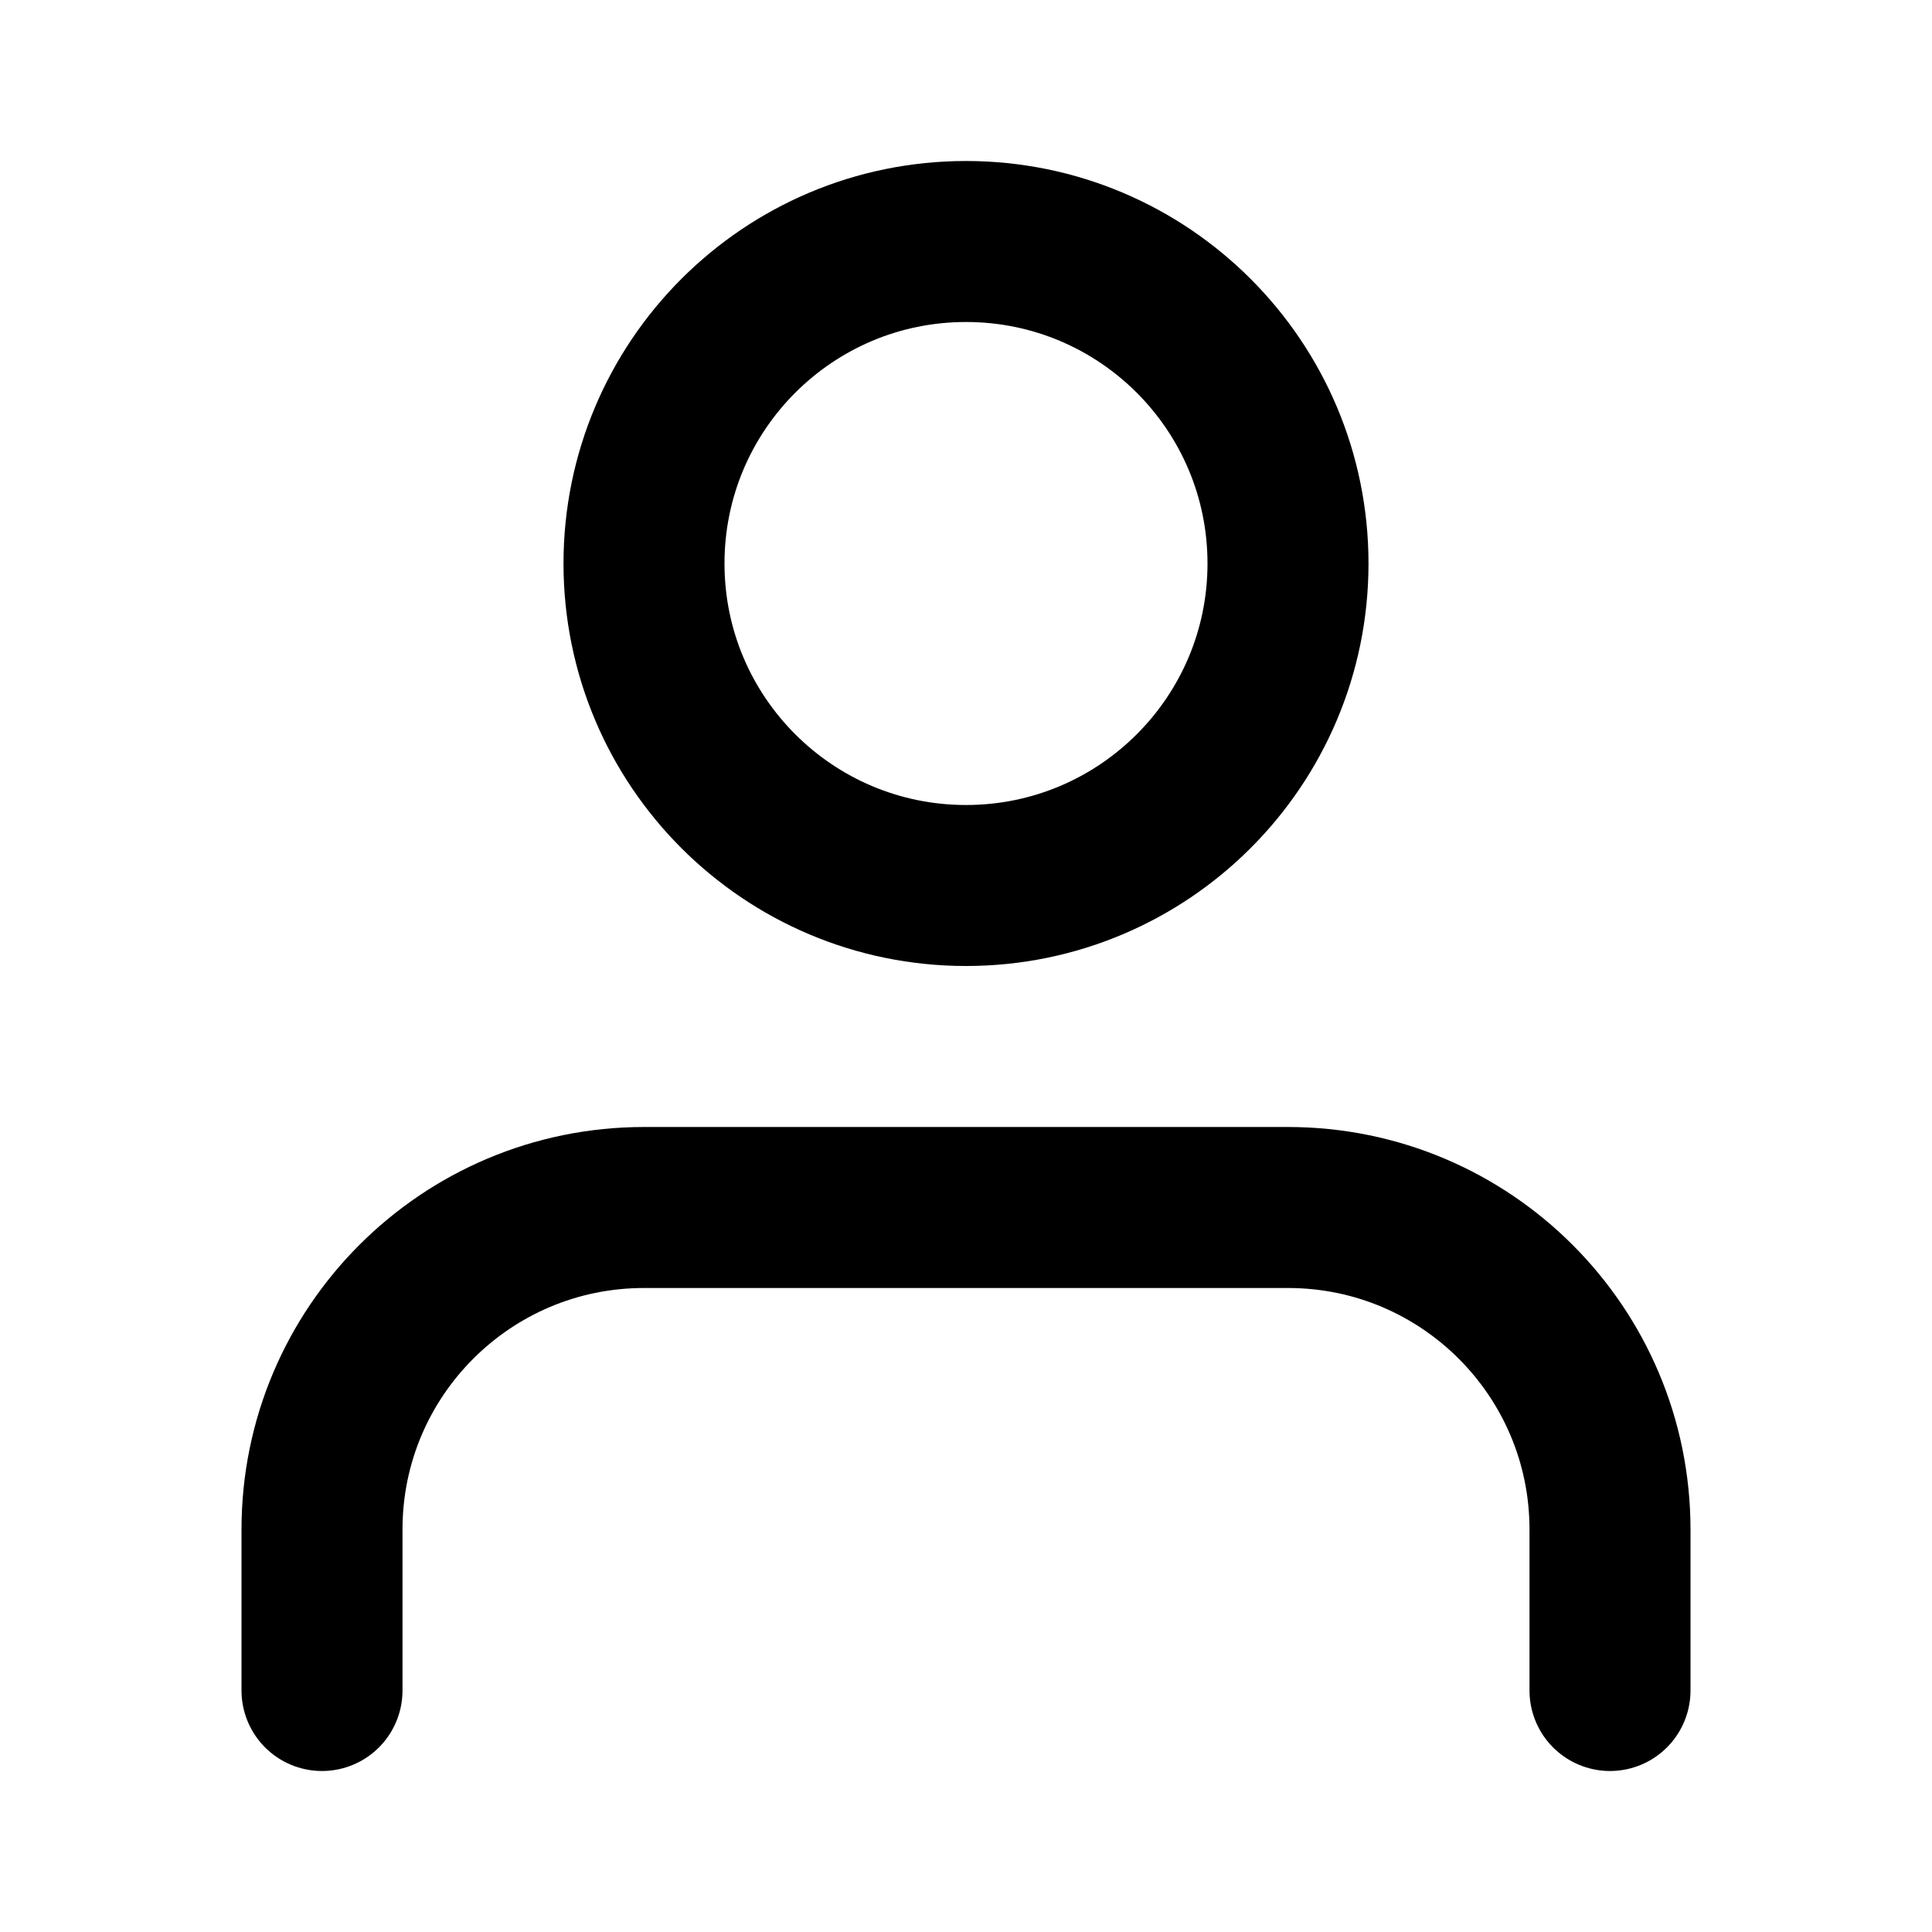
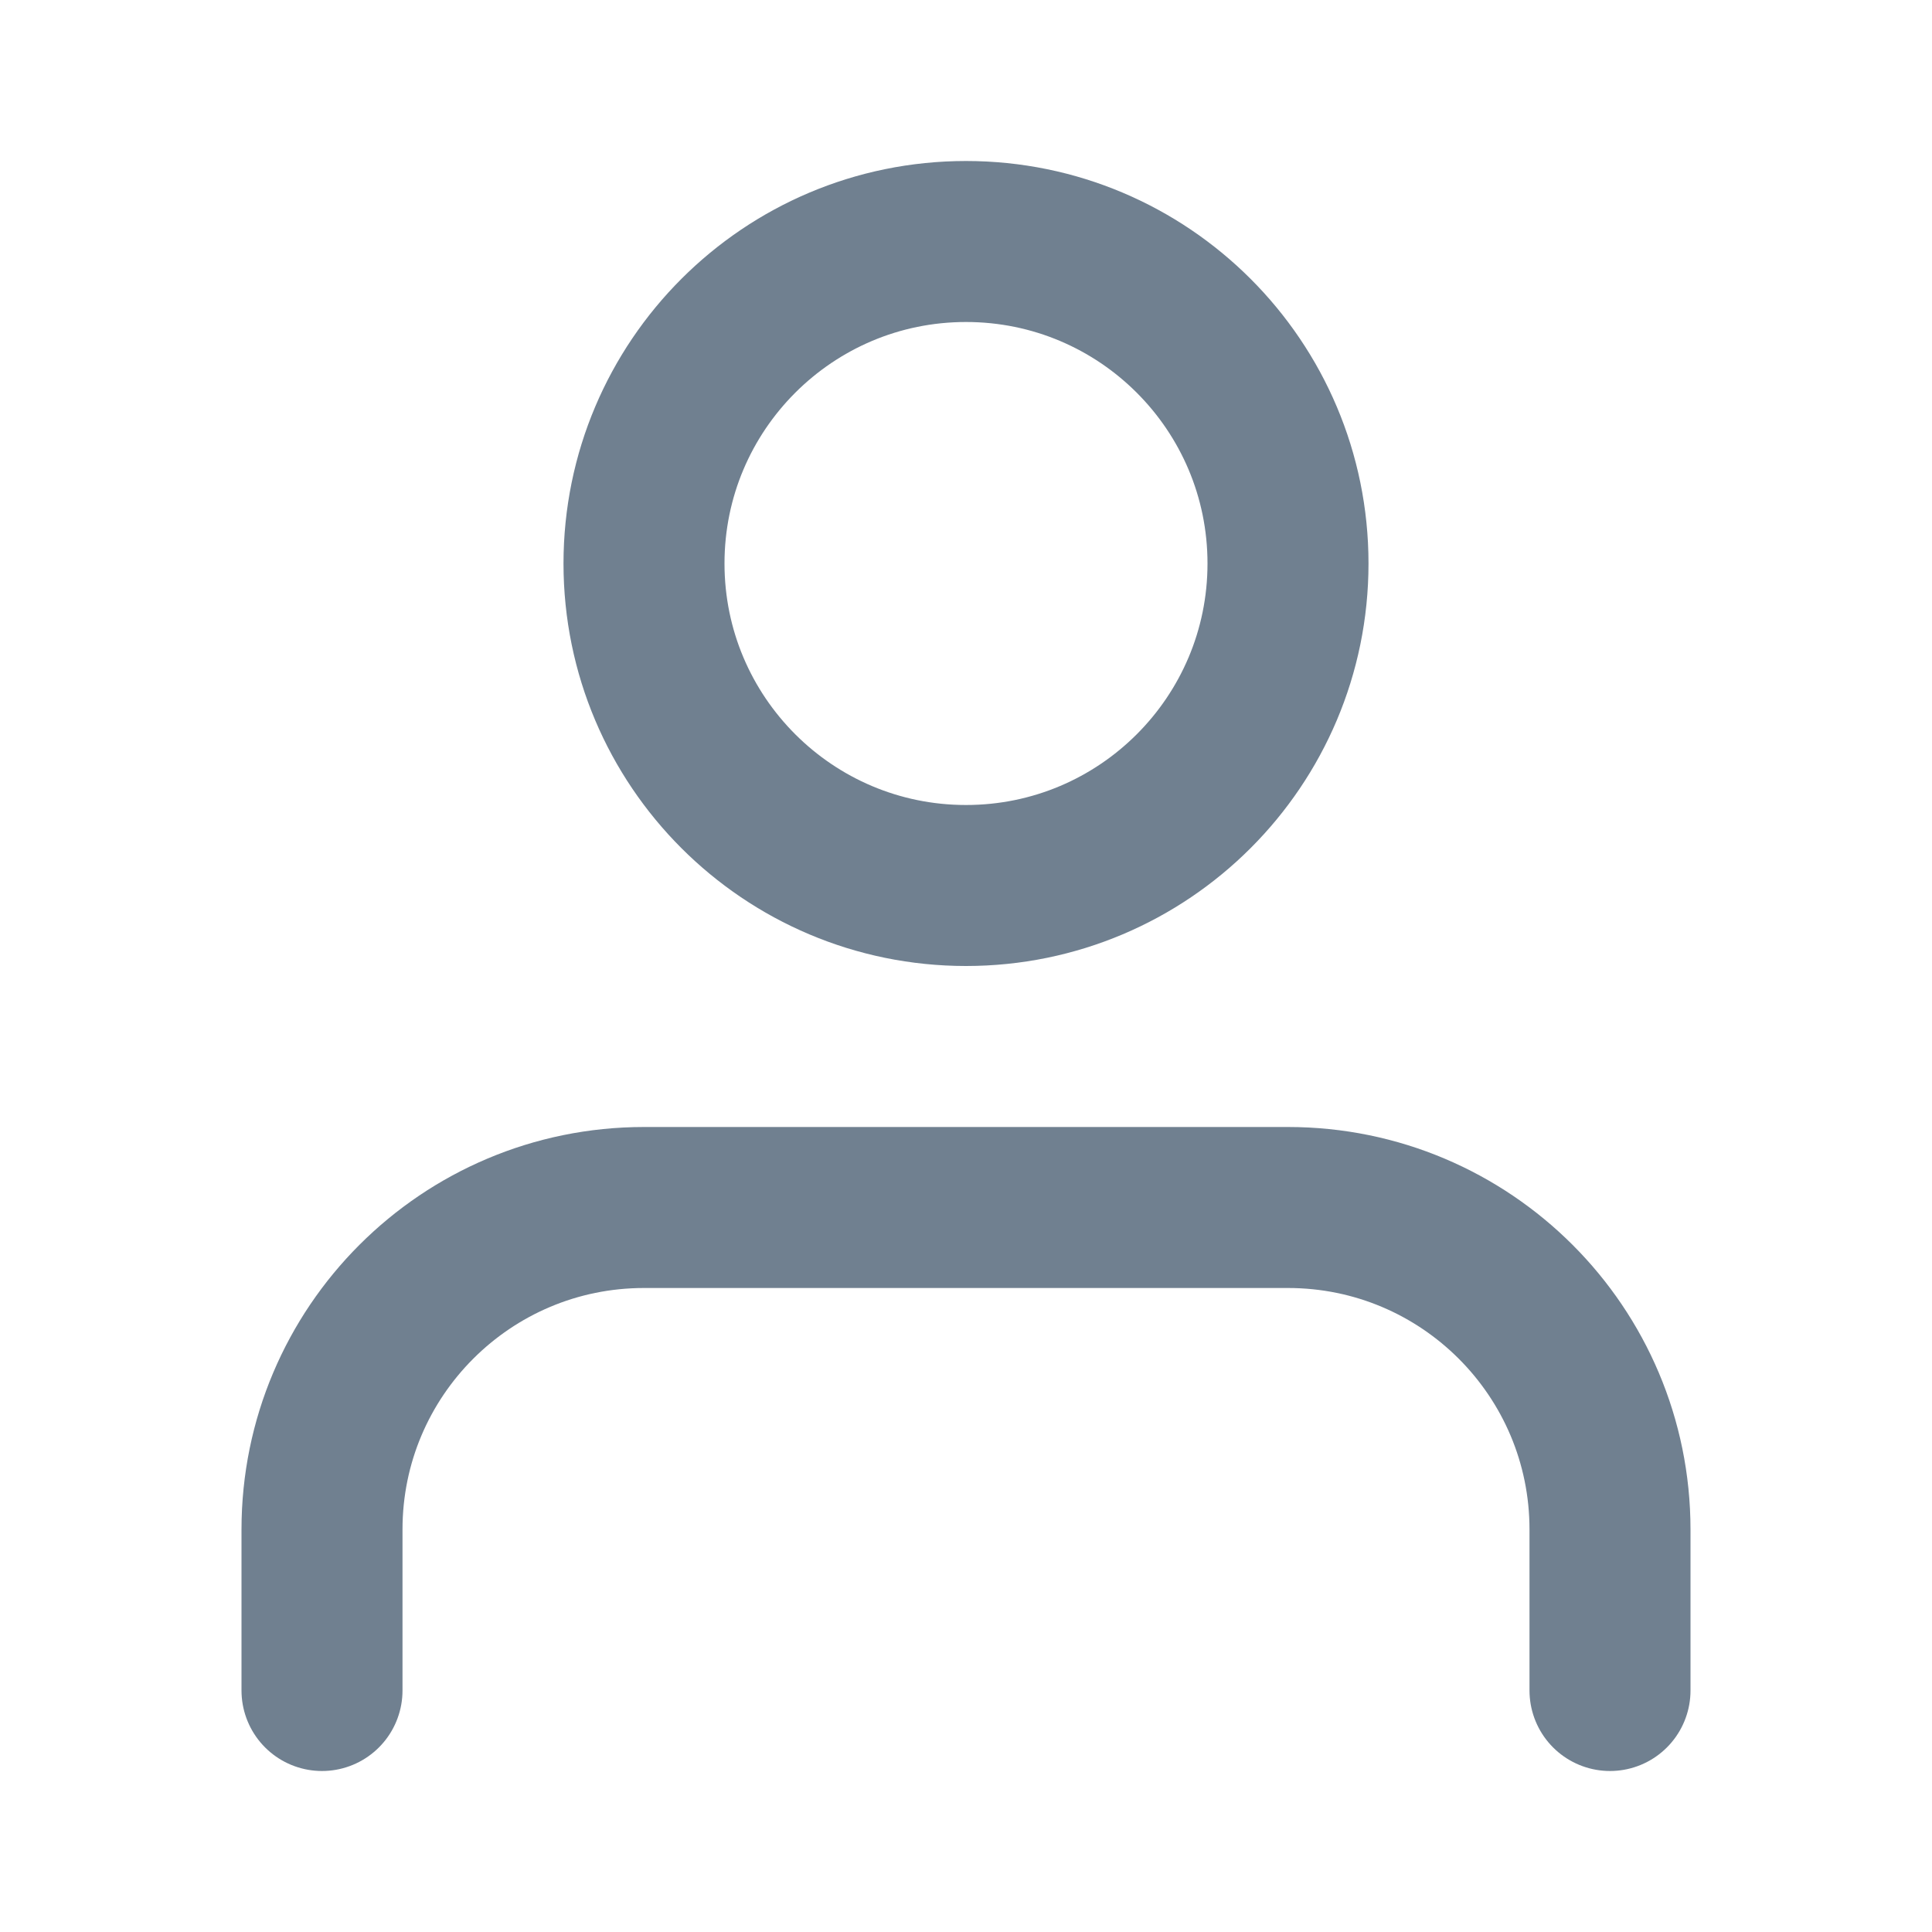
- <svg xmlns="http://www.w3.org/2000/svg" width="24" height="24" viewBox="0 0 24 24" fill="none" stroke="currentColor" stroke-width="2" stroke-linecap="round" stroke-linejoin="round" class="feather feather-user">
+ <svg xmlns="http://www.w3.org/2000/svg" width="24" height="24" viewBox="0 0 24 24" fill="none" stroke="slategray" stroke-width="2" stroke-linecap="round" stroke-linejoin="round" class="feather feather-user">
  <path d="M20 21v-2a4 4 0 0 0-4-4H8a4 4 0 0 0-4 4v2" />
  <circle cx="12" cy="7" r="4" />
</svg>
